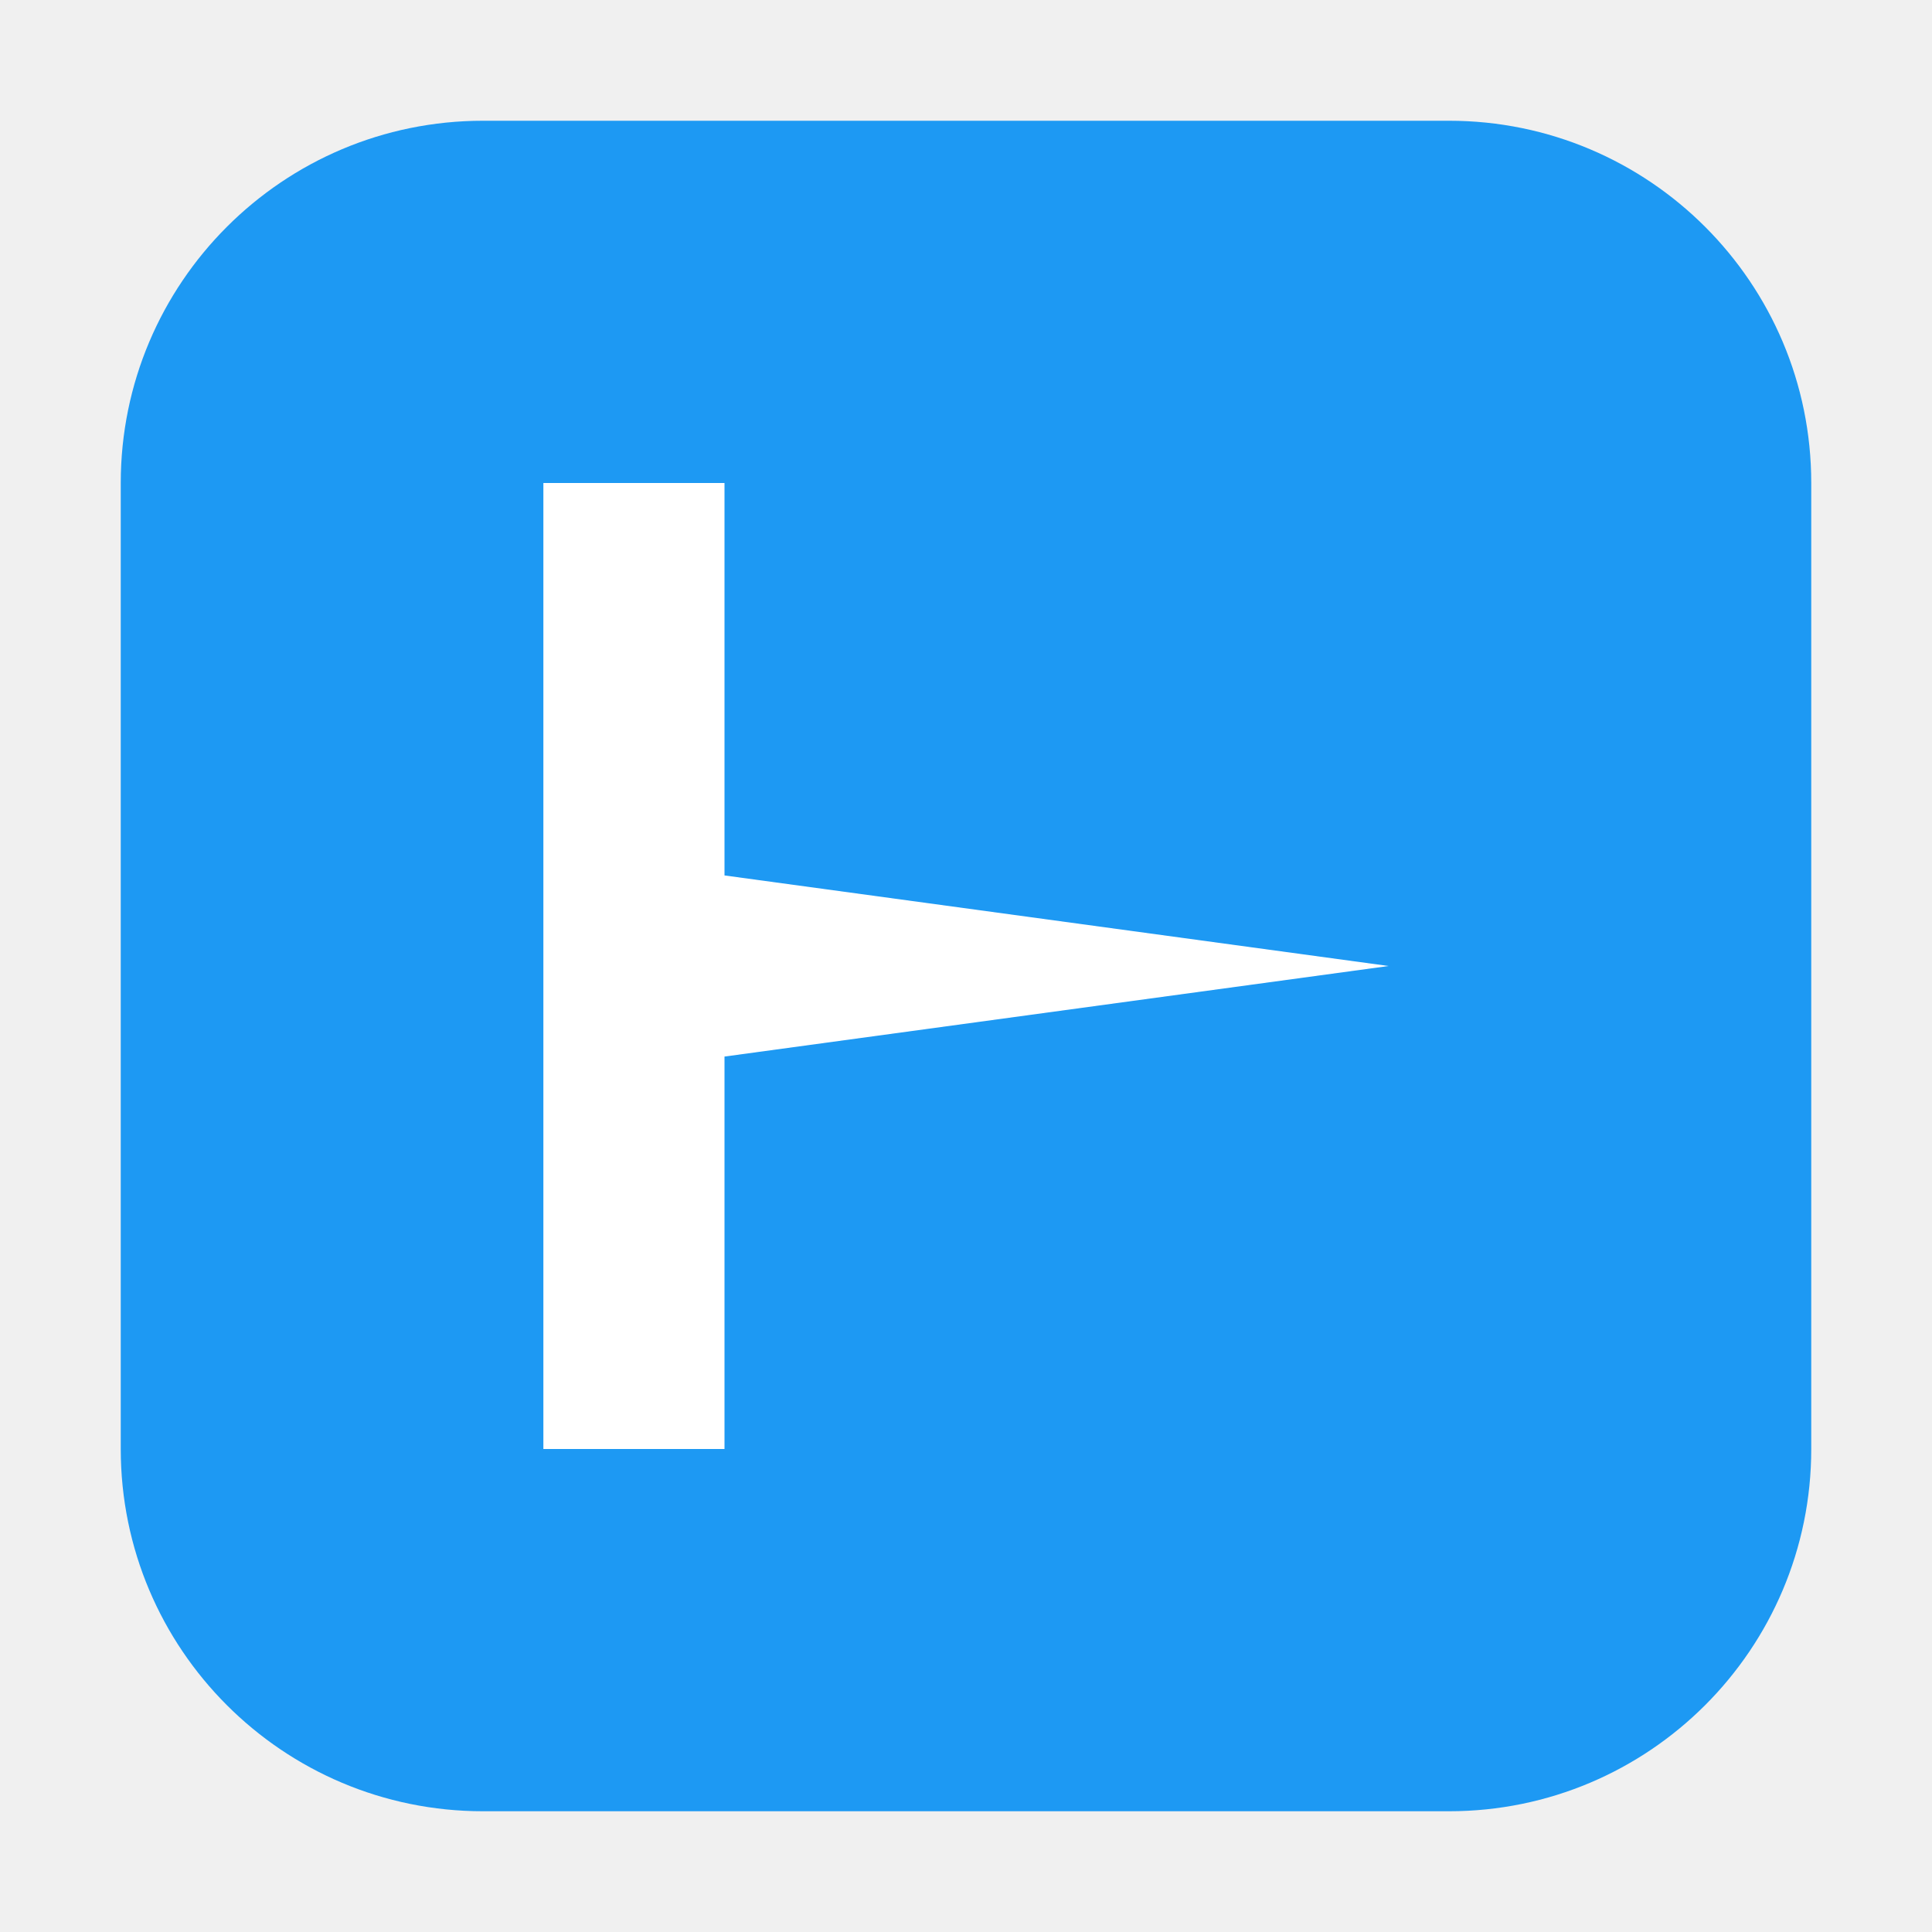
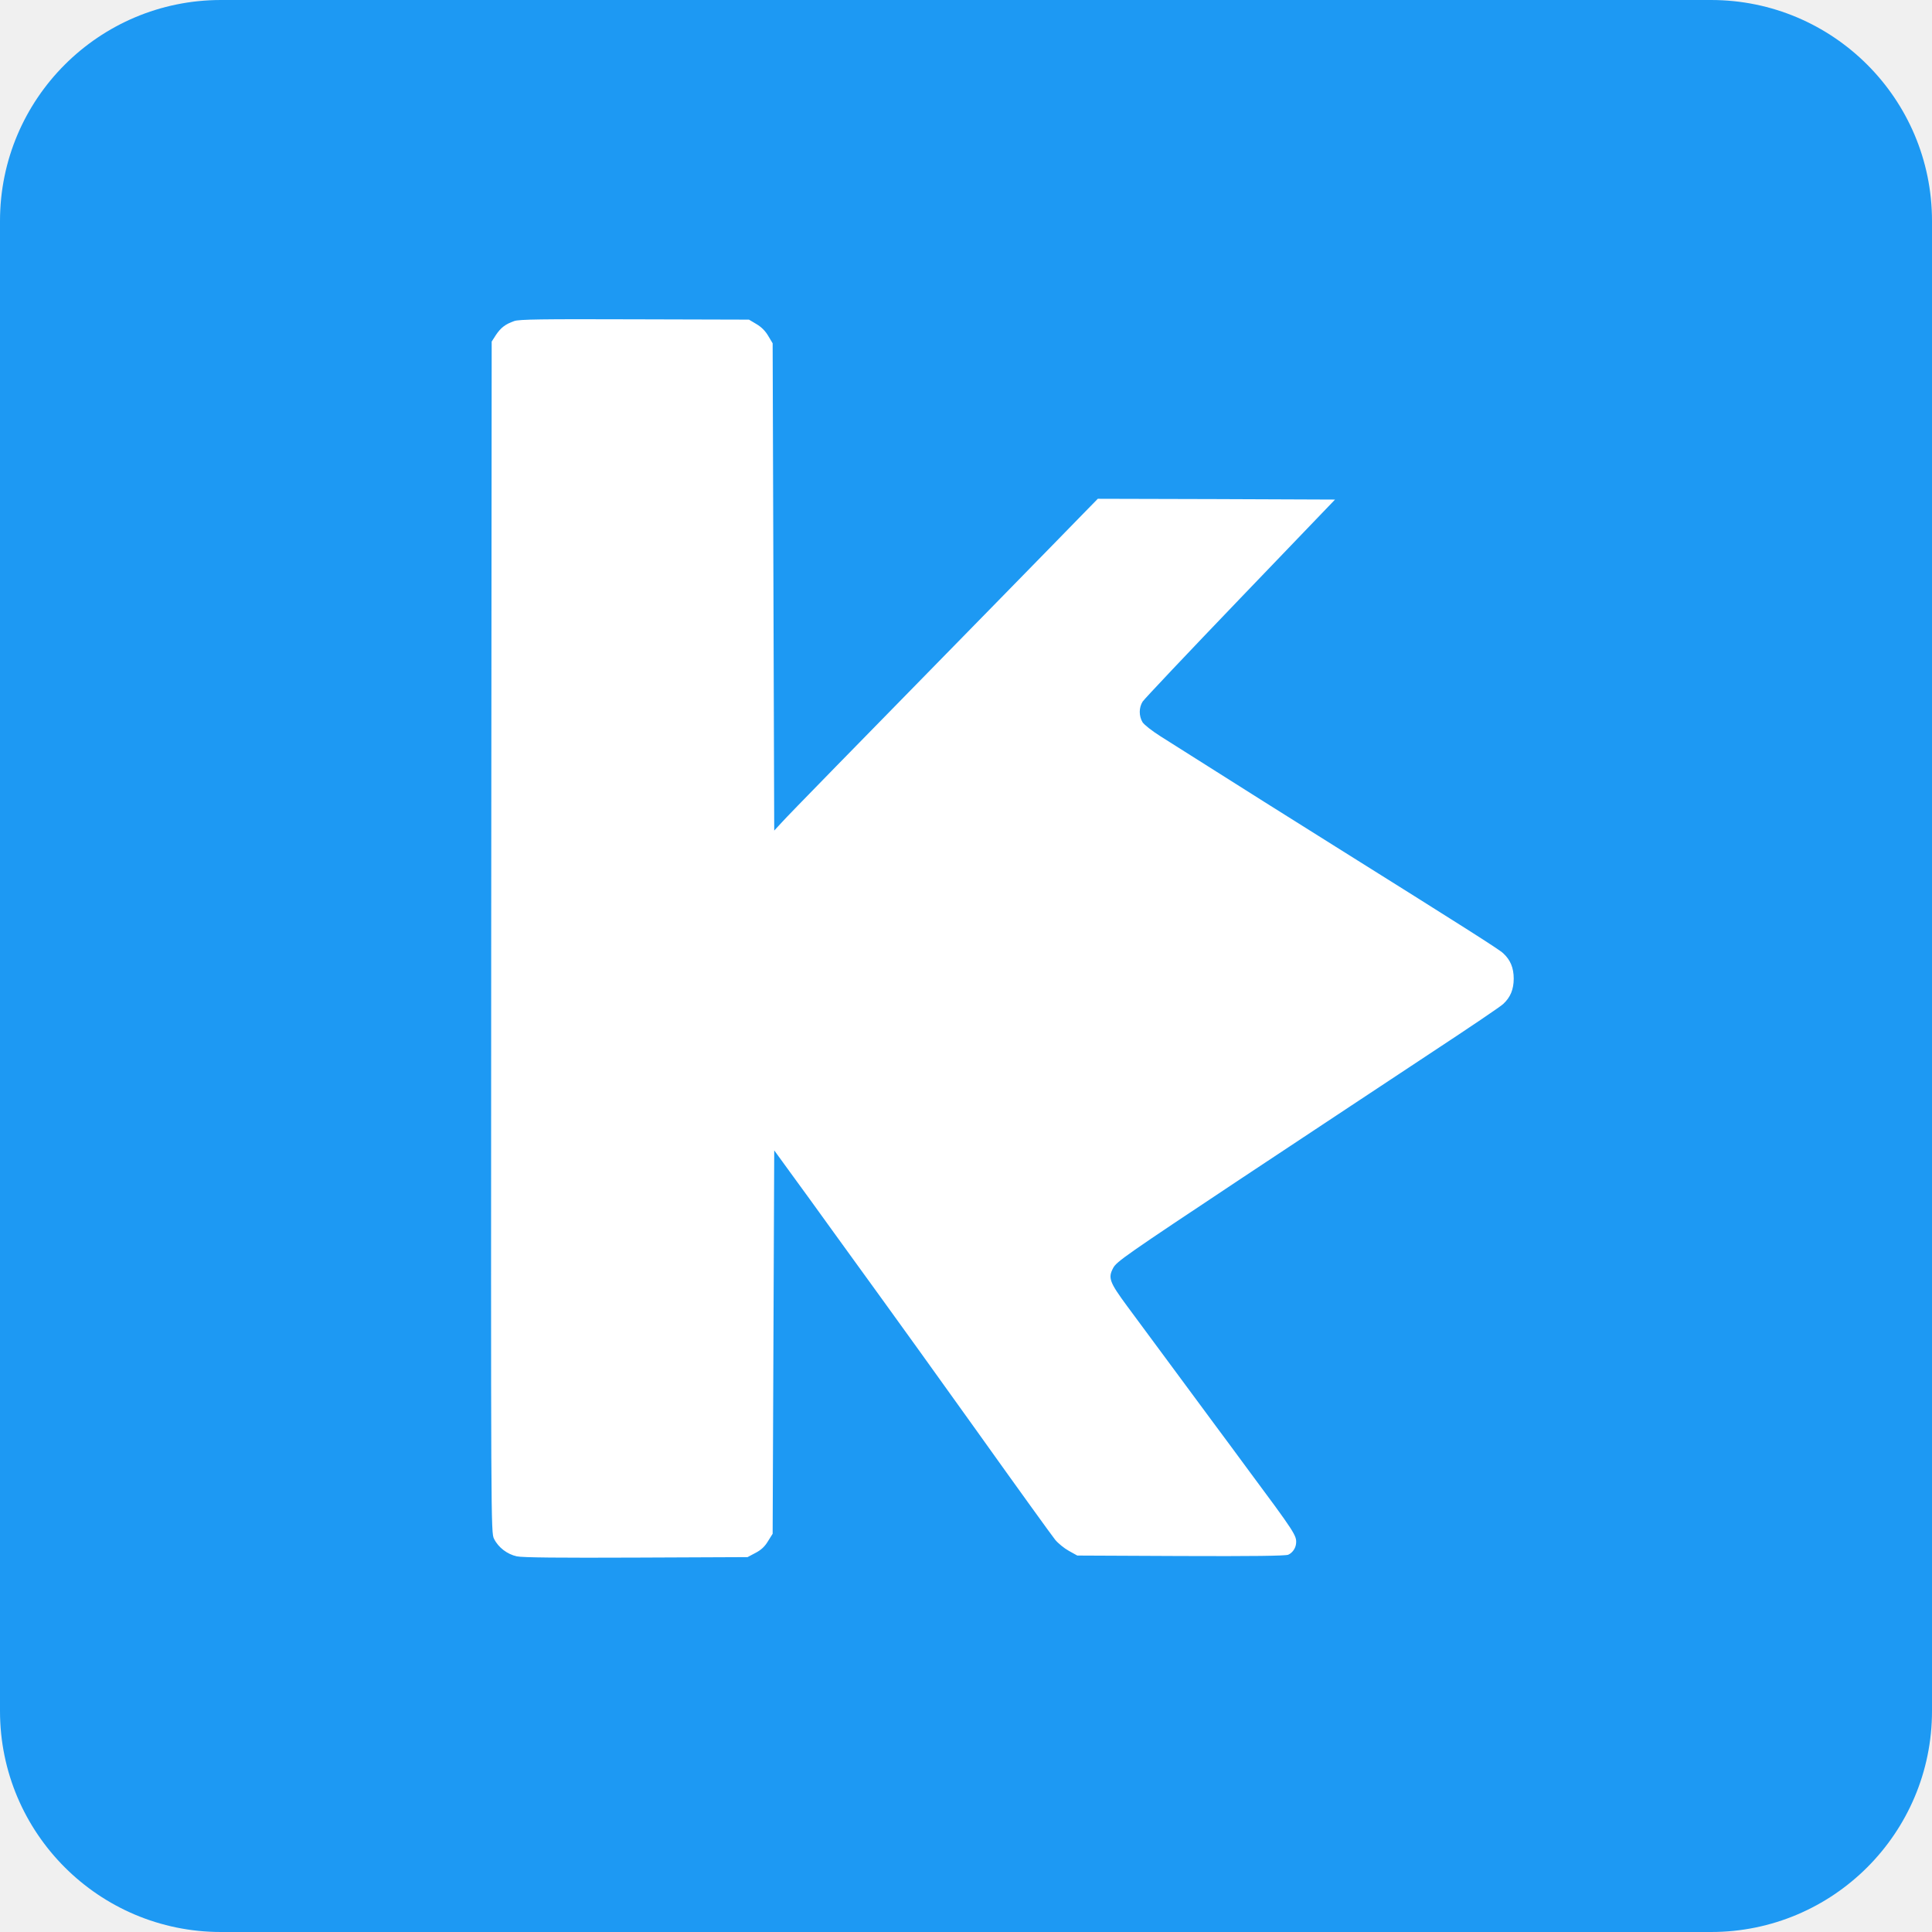
- <svg xmlns="http://www.w3.org/2000/svg" width="32" height="32" viewBox="0 0 32 32">
-   <rect x="2" y="2" width="28" height="28" rx="6" fill="#1d99f3" />
-   <path d="M 9 8 h 3 v 6.5 l 11 1.5 l -11 1.5 v 6.5 h -3 z" fill="#ffffff" />
+ <svg xmlns="http://www.w3.org/2000/svg" viewBox="0 0 1224 1224">
+   <rect x="0" y="0" width="1224" height="1224" rx="140" fill="#1d99f3" />
+   <g transform="translate(0,1225) scale(0.1,-0.1)" fill="#ffffff">
+     <path d="M3258 10216 c-57 -20 -85 -42 -116 -88 l-27 -42 -3 -3773 c-2 -3740 -2 -3774 18 -3812 27 -55 84 -98 144 -111 35 -8 273 -10 756 -8 l706 3 49 26 c35 18 59 39 80 74 l30 48 5 1215 5 1214 101 -139 c56 -76 179 -246 274 -378 96 -132 238 -328 315 -435 78 -107 348 -483 600 -835 251 -352 472 -658 490 -680 18 -22 57 -54 86 -70 l54 -30 655 -3 c457 -2 662 1 681 8 26 11 47 40 50 70 5 51 -3 64 -315 484 -61 83 -148 201 -193 261 -45 61 -168 228 -275 372 -106 144 -235 318 -287 388 -112 152 -122 179 -89 241 21 41 79 81 818 572 437 290 982 650 1210 801 228 150 428 285 443 300 46 42 67 93 67 161 0 68 -21 119 -67 161 -26 25 -257 171 -1063 676 -284 178 -555 348 -1109 699 -52 33 -102 72 -113 89 -23 39 -23 92 1 130 11 17 289 311 619 655 l600 625 -751 3 -752 2 -90 -92 c-49 -51 -297 -304 -550 -563 -944 -964 -1313 -1341 -1361 -1394 l-49 -53 -5 1543 -5 1544 -28 47 c-18 31 -44 57 -75 75 l-47 28 -725 2 c-588 2 -732 0 -762 -11z" />
+   </g>
</svg>
